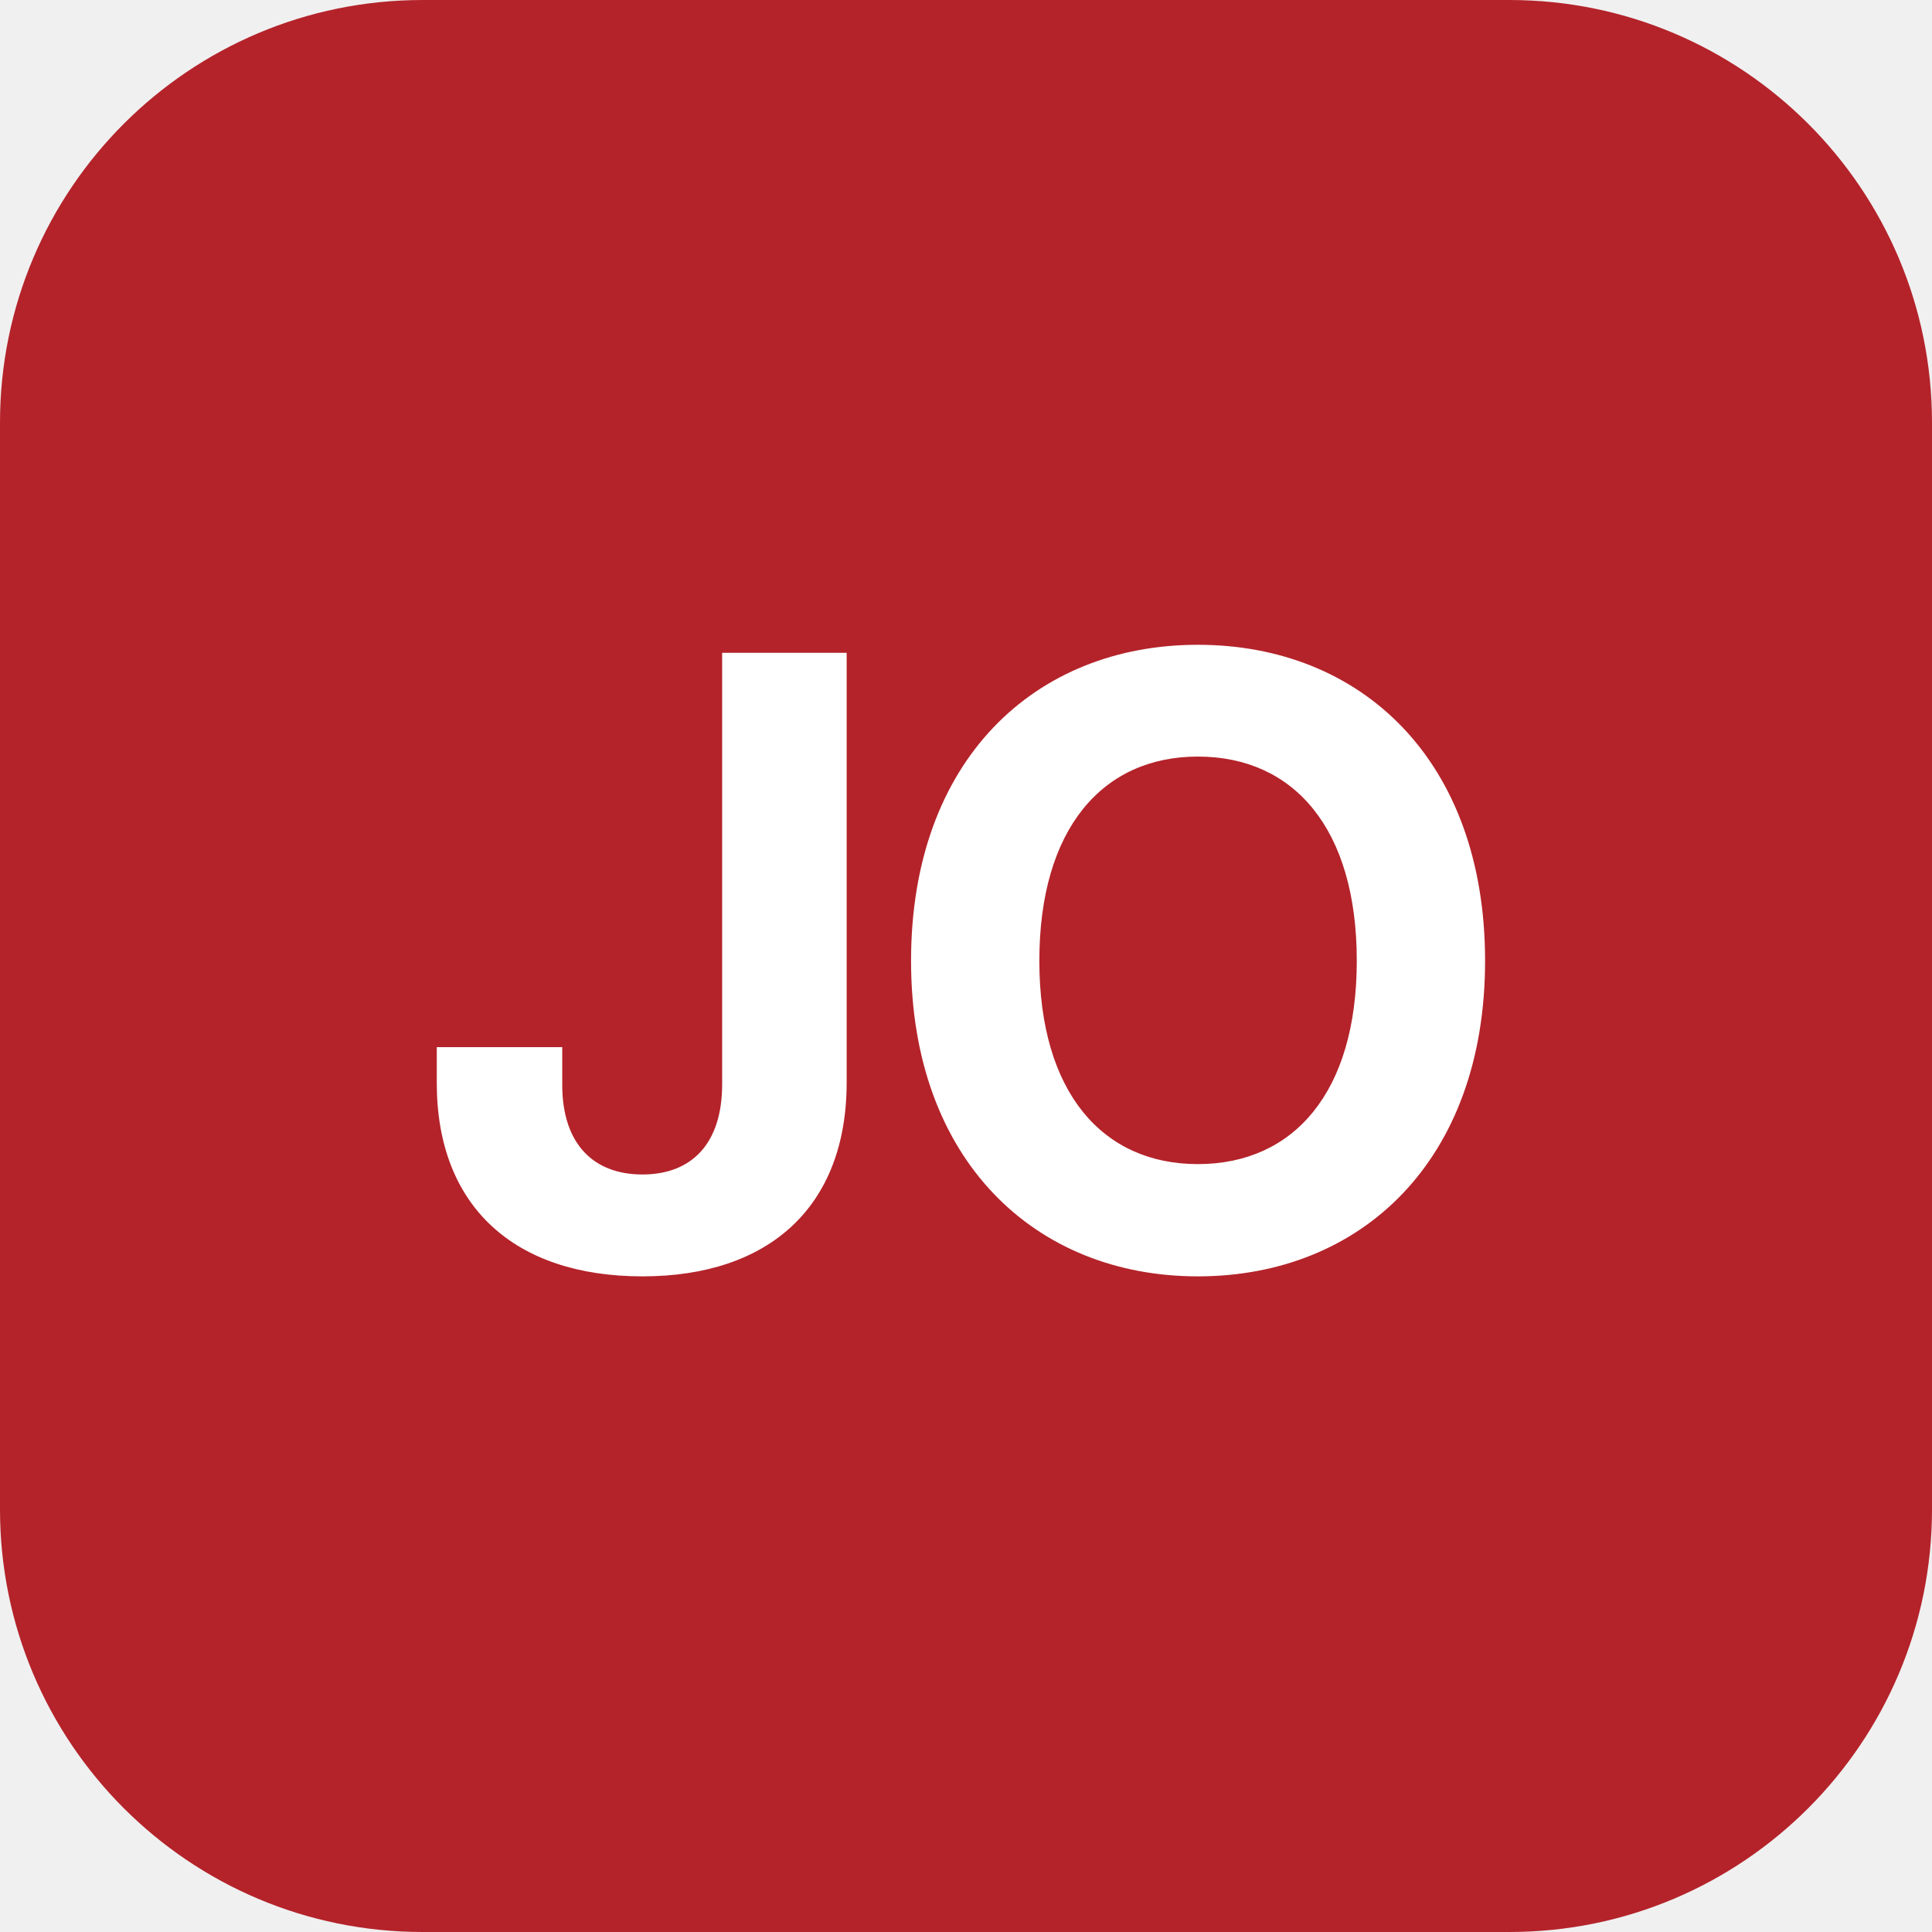
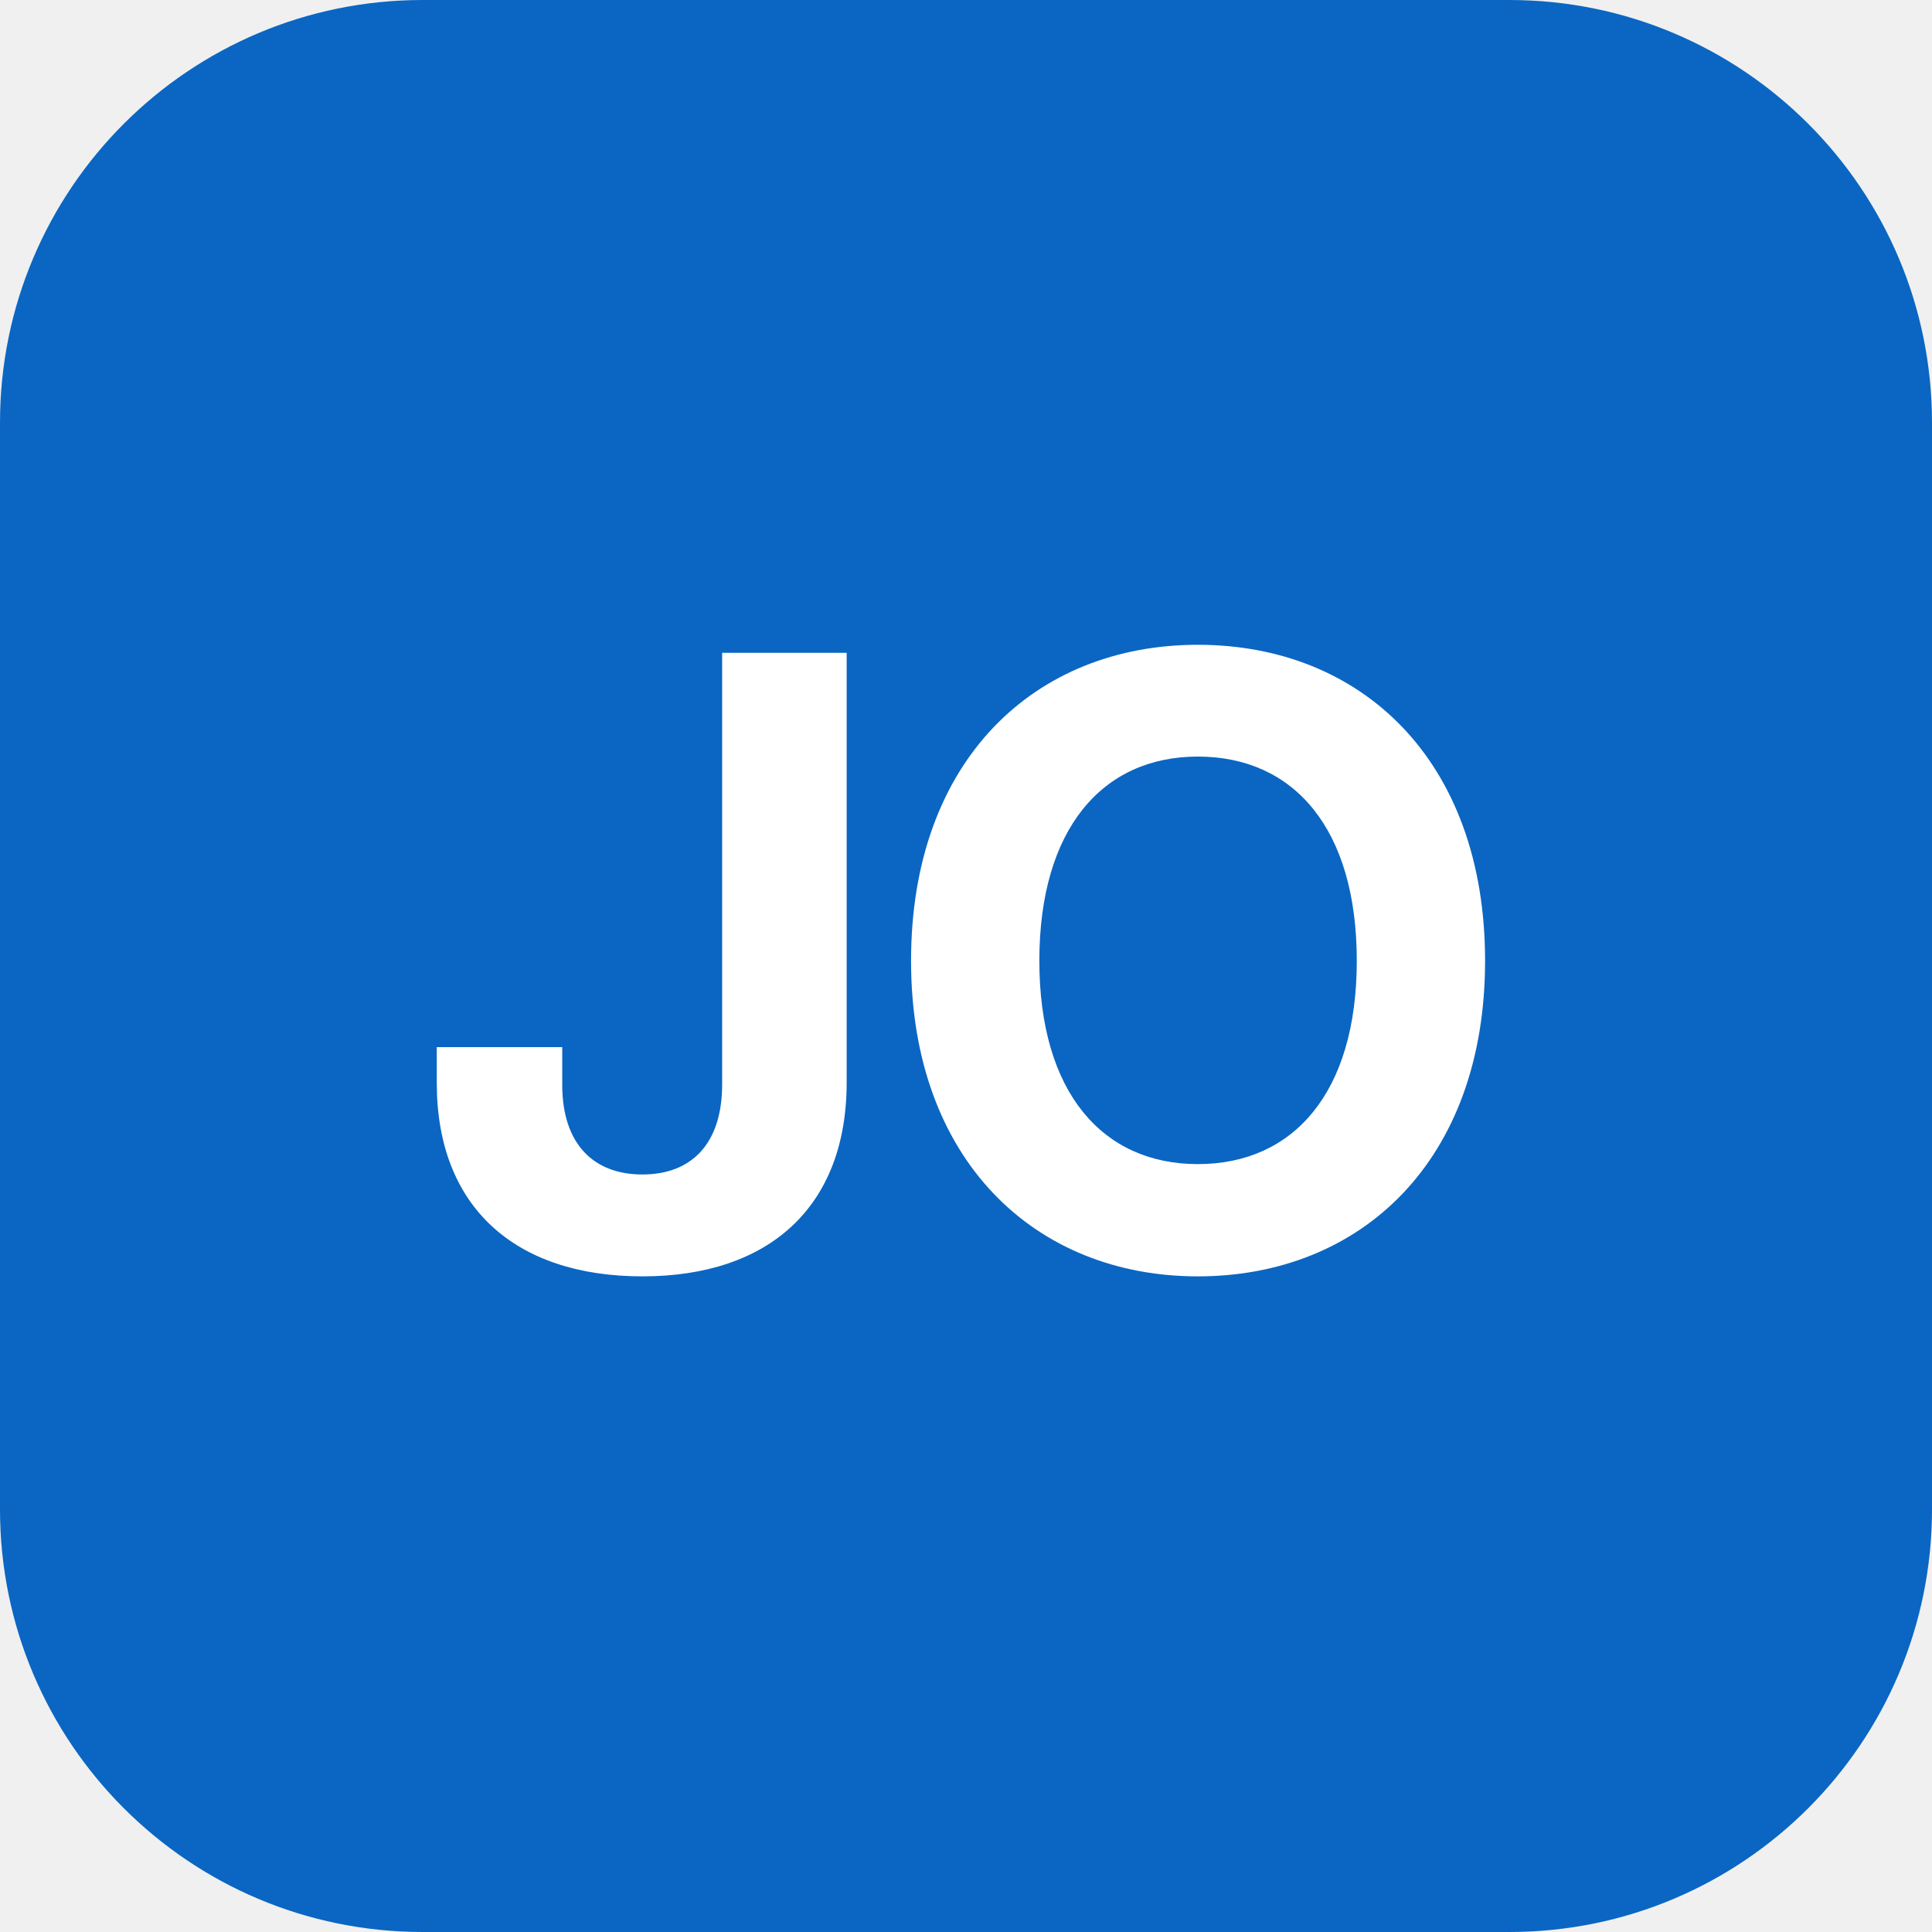
<svg xmlns="http://www.w3.org/2000/svg" viewBox="0 0 64 64">
-   <rect width="64" height="64" rx="14" fill="#B4232A" />
+   <rect width="64" height="64" rx="14" fill="#0A66C2" />
  <text x="32" y="42" text-anchor="middle" font-family="Inter, ui-sans-serif, system-ui, -apple-system, Segoe UI, Helvetica, Arial, sans-serif" font-size="28" font-weight="700" letter-spacing="-1" fill="#FFFFFF">JO</text>
</svg>
